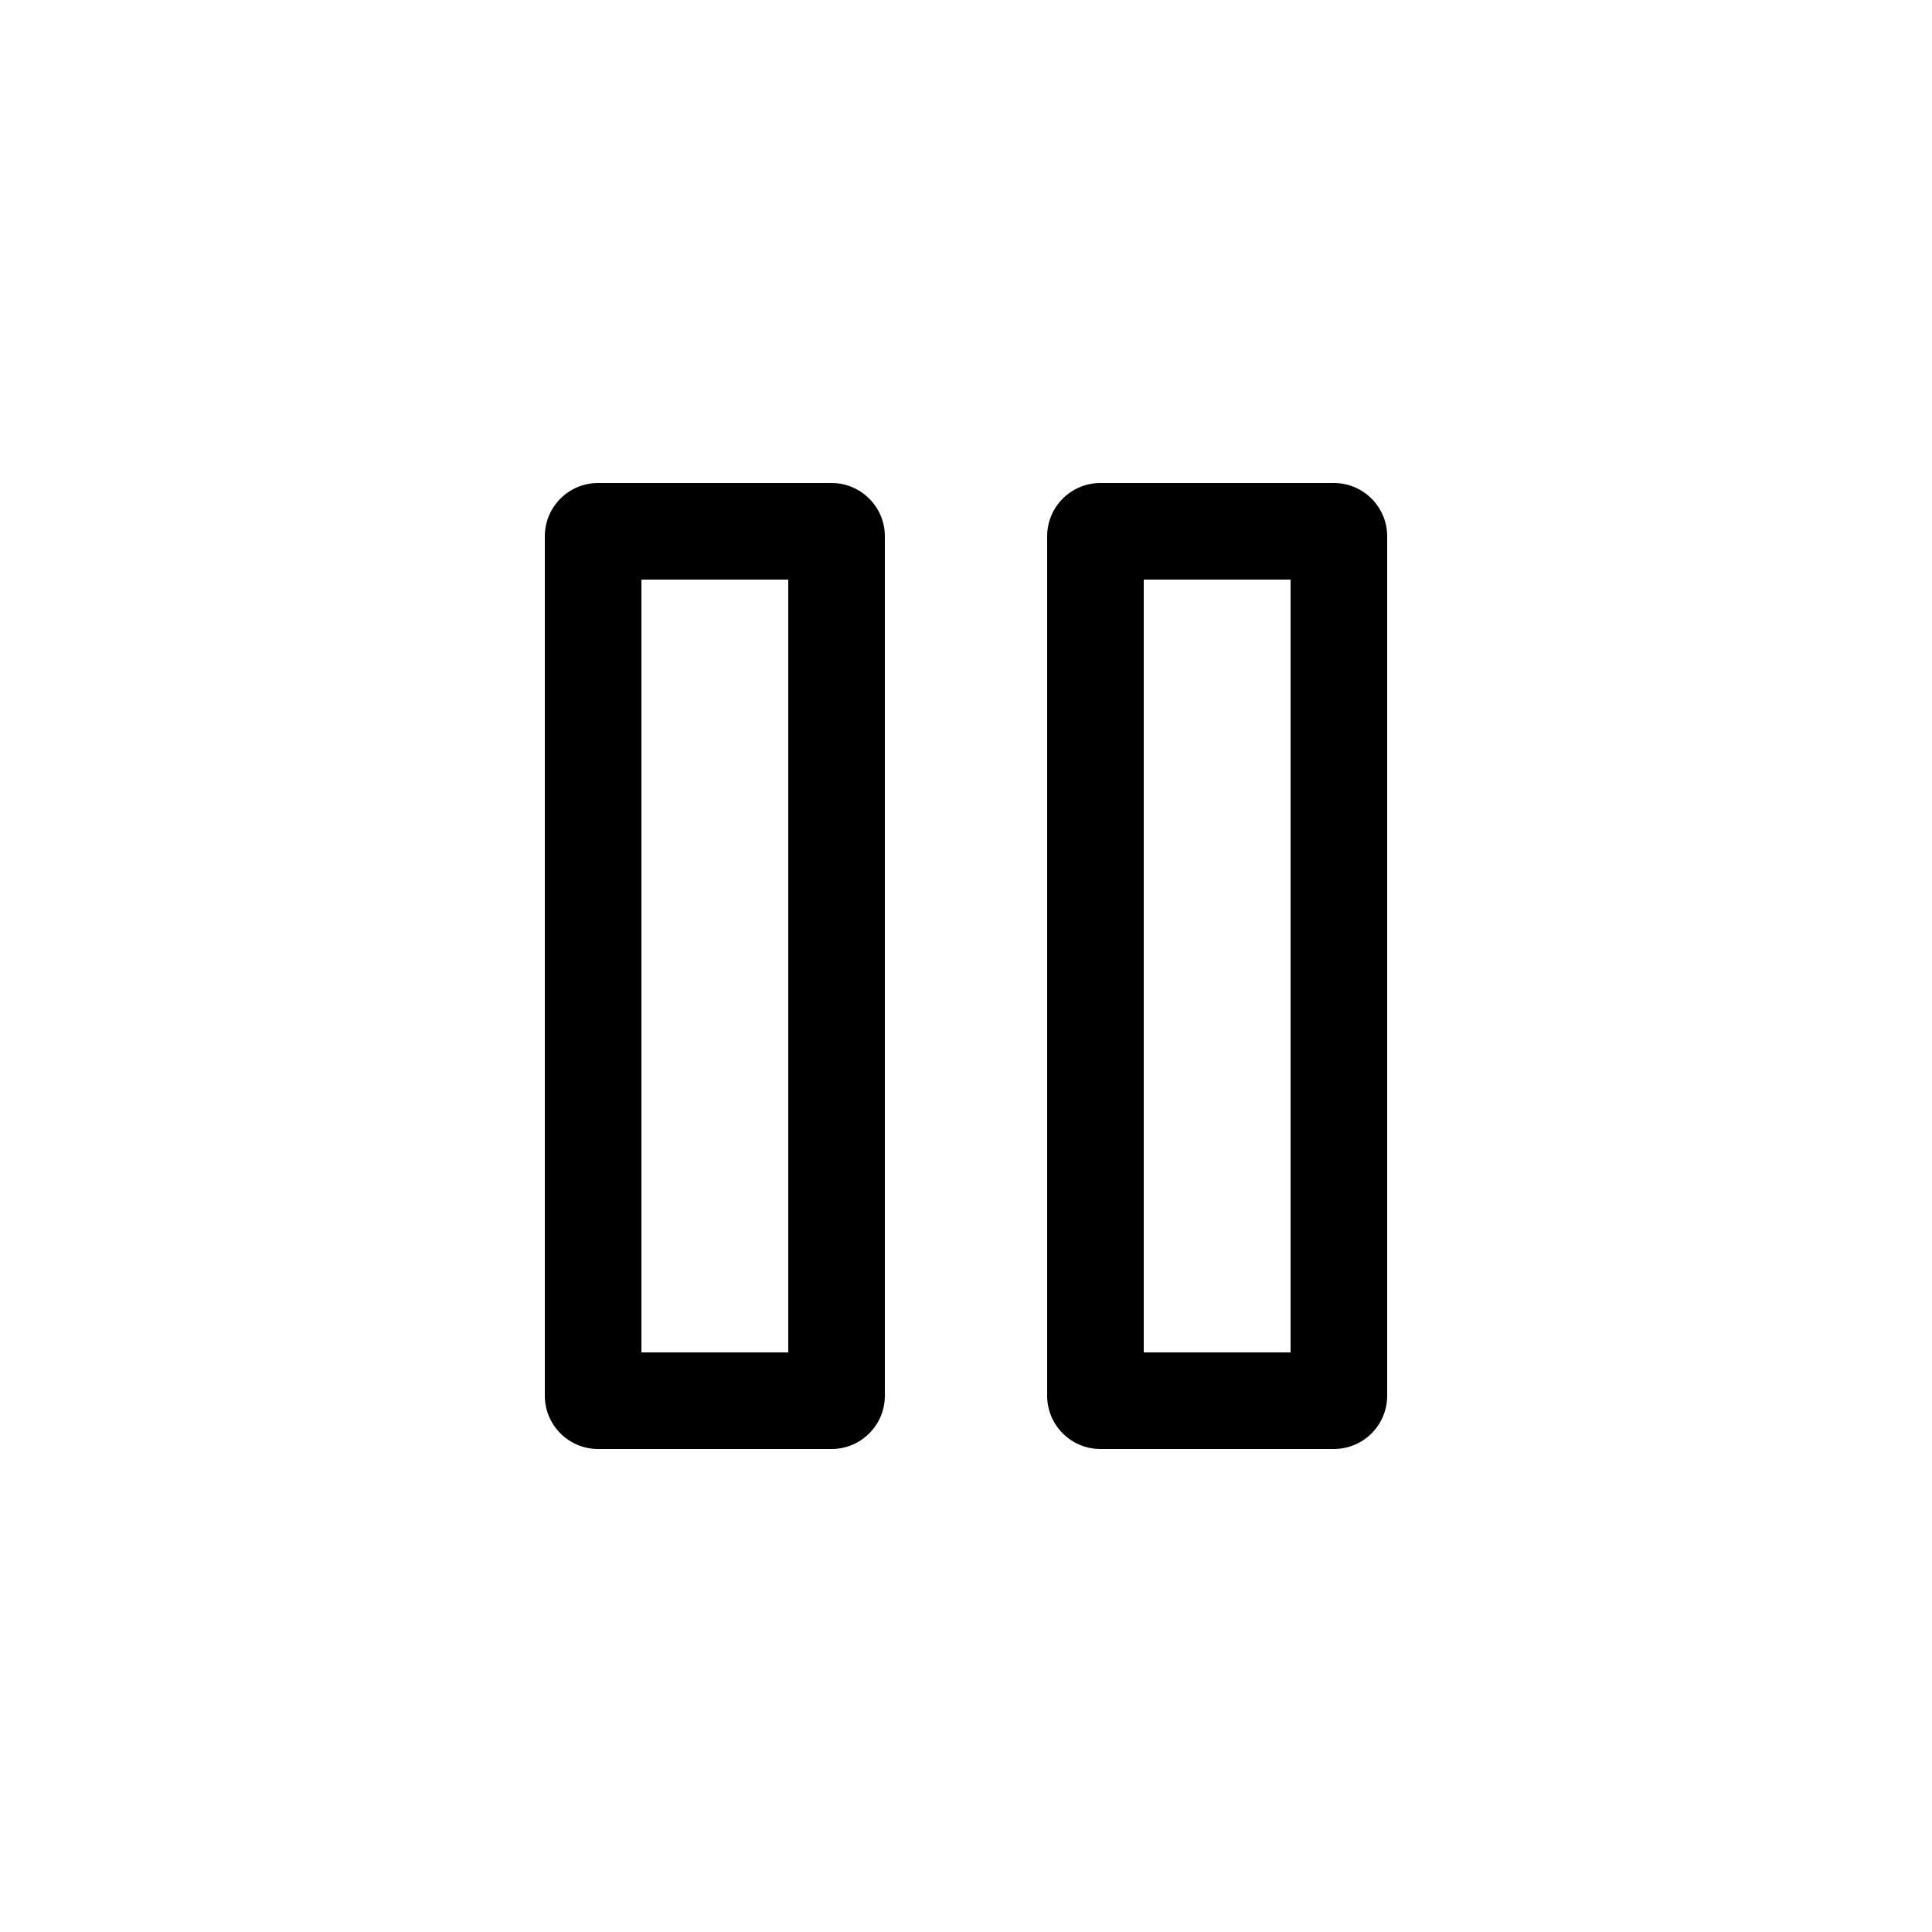
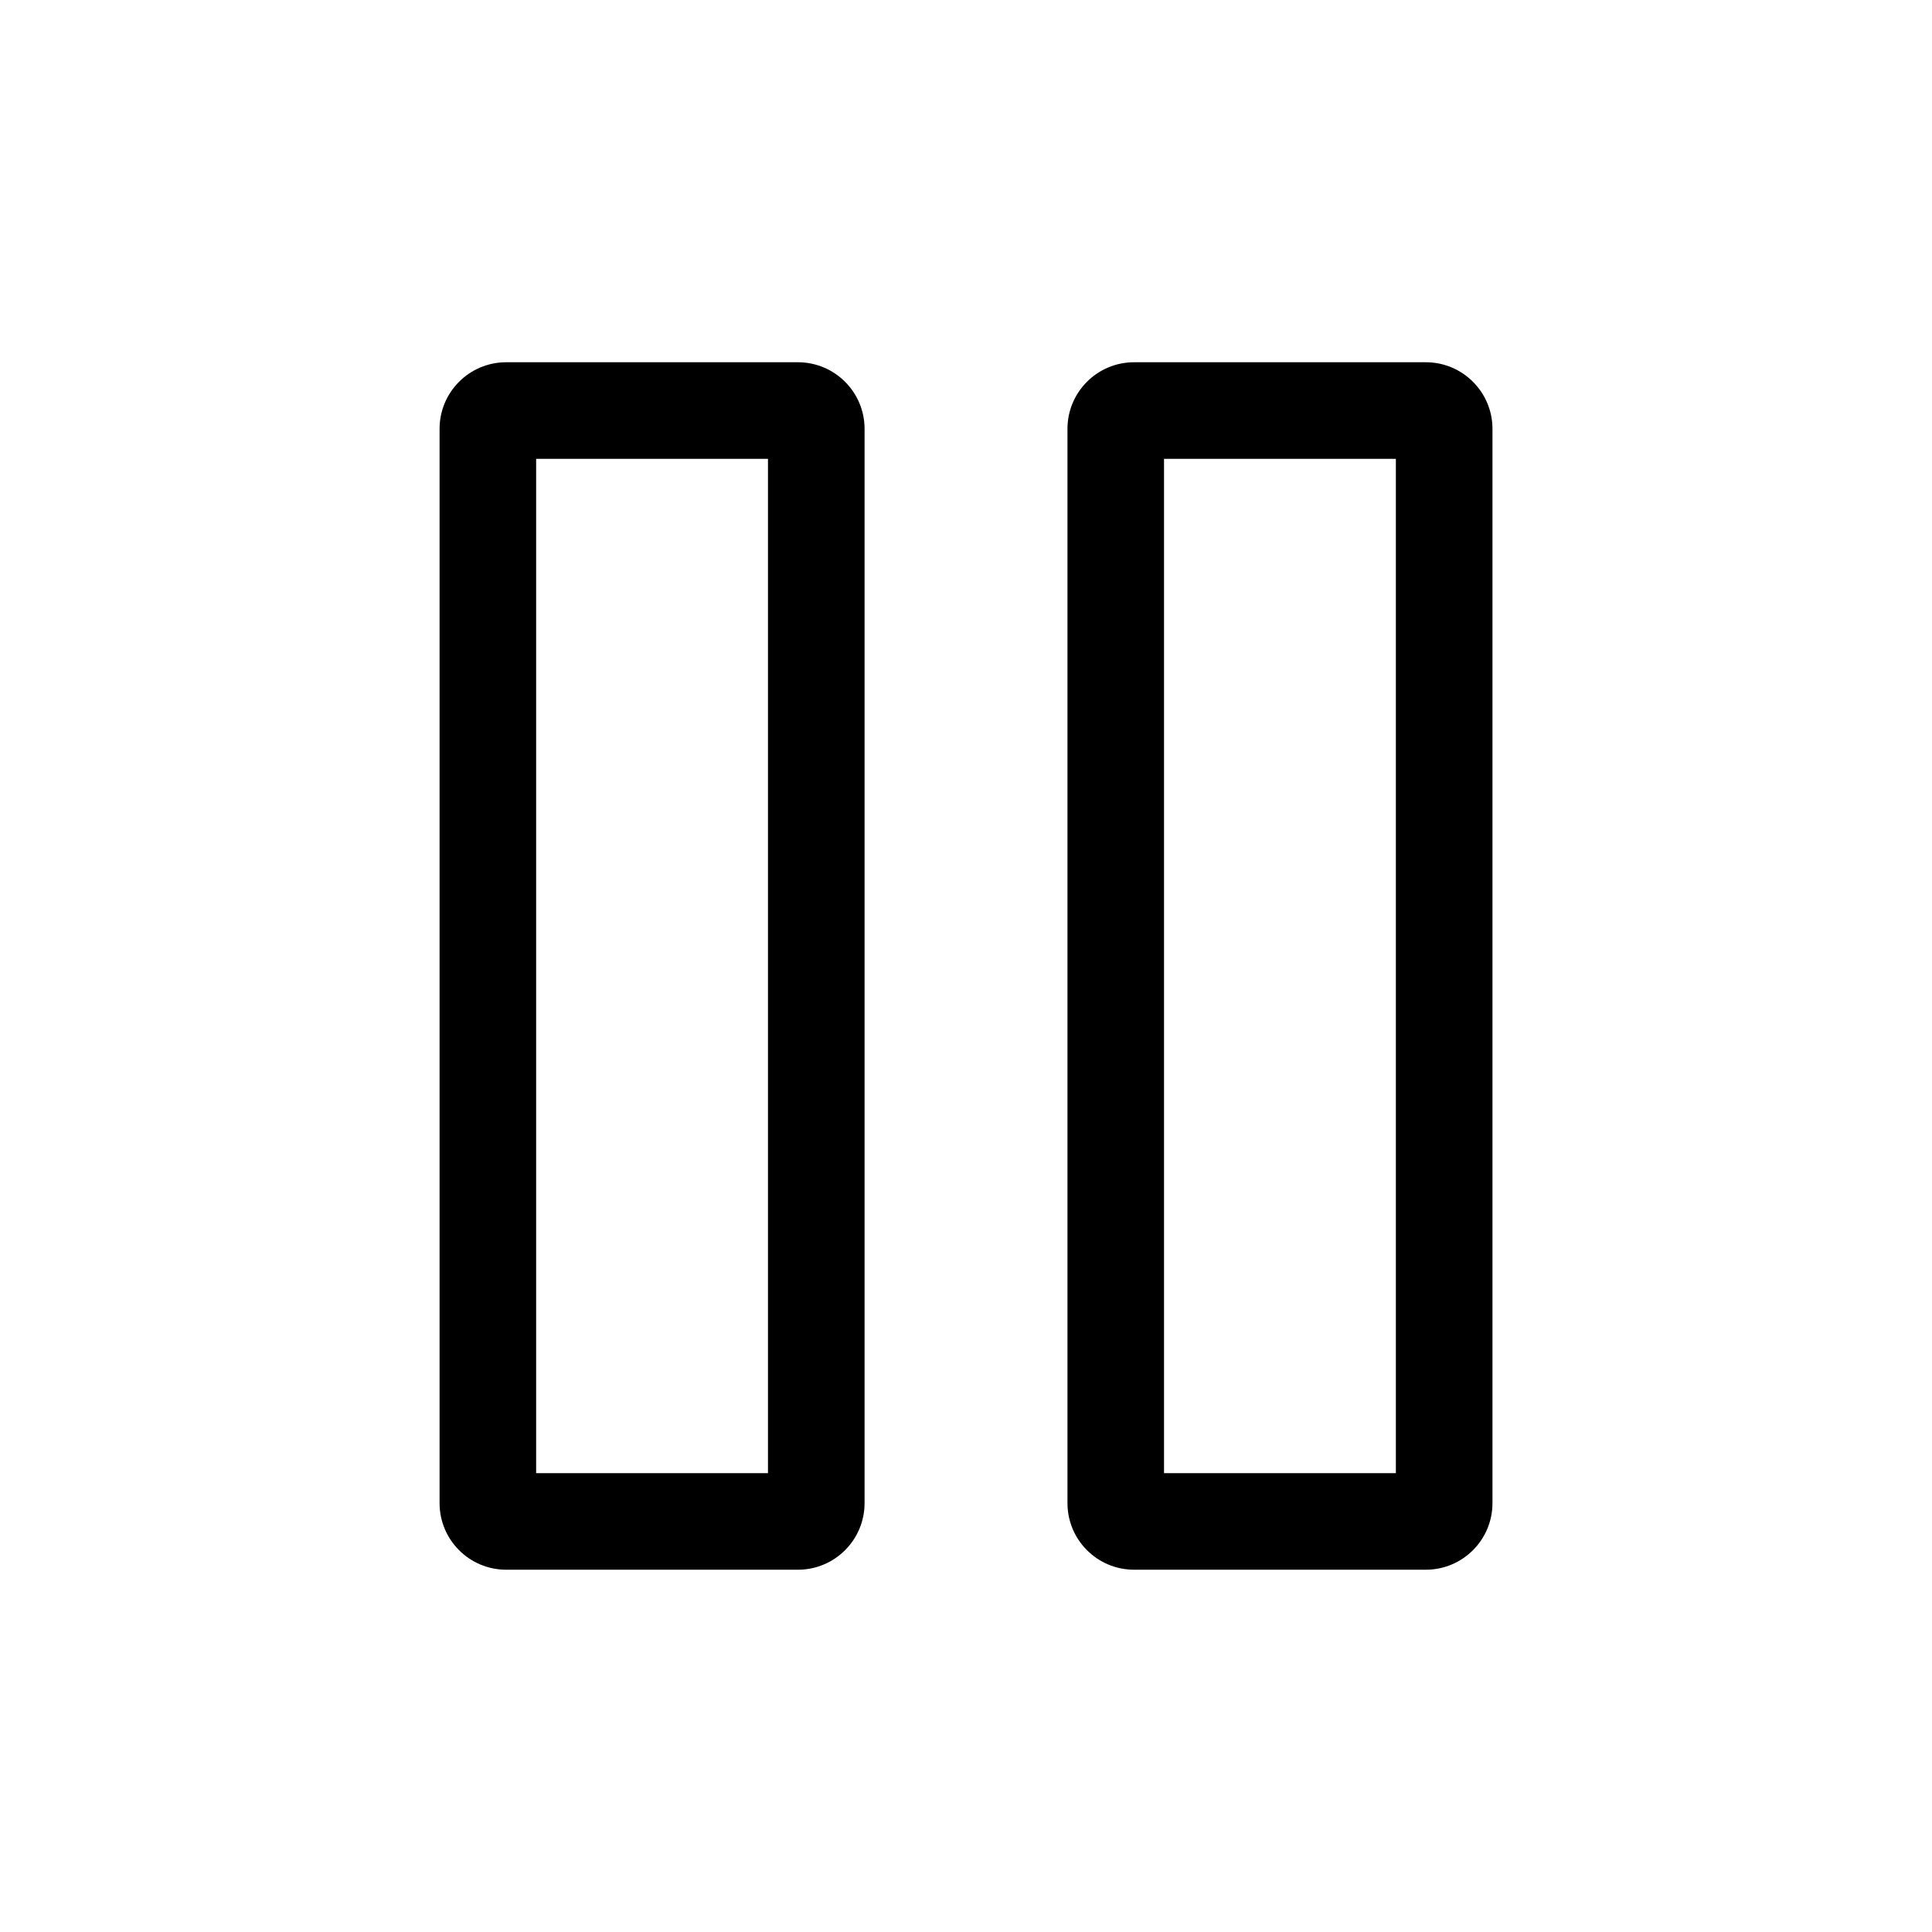
- <svg xmlns="http://www.w3.org/2000/svg" id="a" data-name="layer1" viewBox="0 0 1000 1000">
-   <path d="M408,300v400h-76v-400h76M430.39,250h-120.8c-15.24,0-27.59,12.35-27.59,27.59v444.82c0,15.24,12.35,27.59,27.59,27.59h120.82c15.24,0,27.59-12.35,27.59-27.59v-444.82c0-15.23-12.37-27.59-27.61-27.59h0Z" />
-   <path d="M668,300v400h-76v-400h76M690.39,250h-120.8c-15.24,0-27.59,12.35-27.59,27.59v444.82c0,15.24,12.35,27.59,27.59,27.59h120.82c15.24,0,27.59-12.35,27.59-27.59v-444.82c0-15.23-12.37-27.59-27.61-27.59h0Z" />
+ <svg xmlns="http://www.w3.org/2000/svg" id="a" data-name="layer1" viewBox="0 0 500 500">
+   <path d="M198.75,118.75v262.5h-60V118.75h60M206.5,93.75h-75.5c-9.52,0-17.24,7.72-17.24,17.24v278.01c0,9.52,7.72,17.24,17.24,17.24h75.51c9.52,0,17.24-7.72,17.24-17.24V110.99c0-9.52-7.73-17.24-17.25-17.24h0Z" />
+   <path d="M361.25,118.75v262.5h-60V118.75h60M369,93.75h-75.5c-9.52,0-17.24,7.72-17.24,17.24v278.01c0,9.52,7.72,17.24,17.24,17.24h75.51c9.52,0,17.24-7.72,17.24-17.24V110.99c0-9.52-7.73-17.24-17.25-17.24h0Z" />
</svg>
